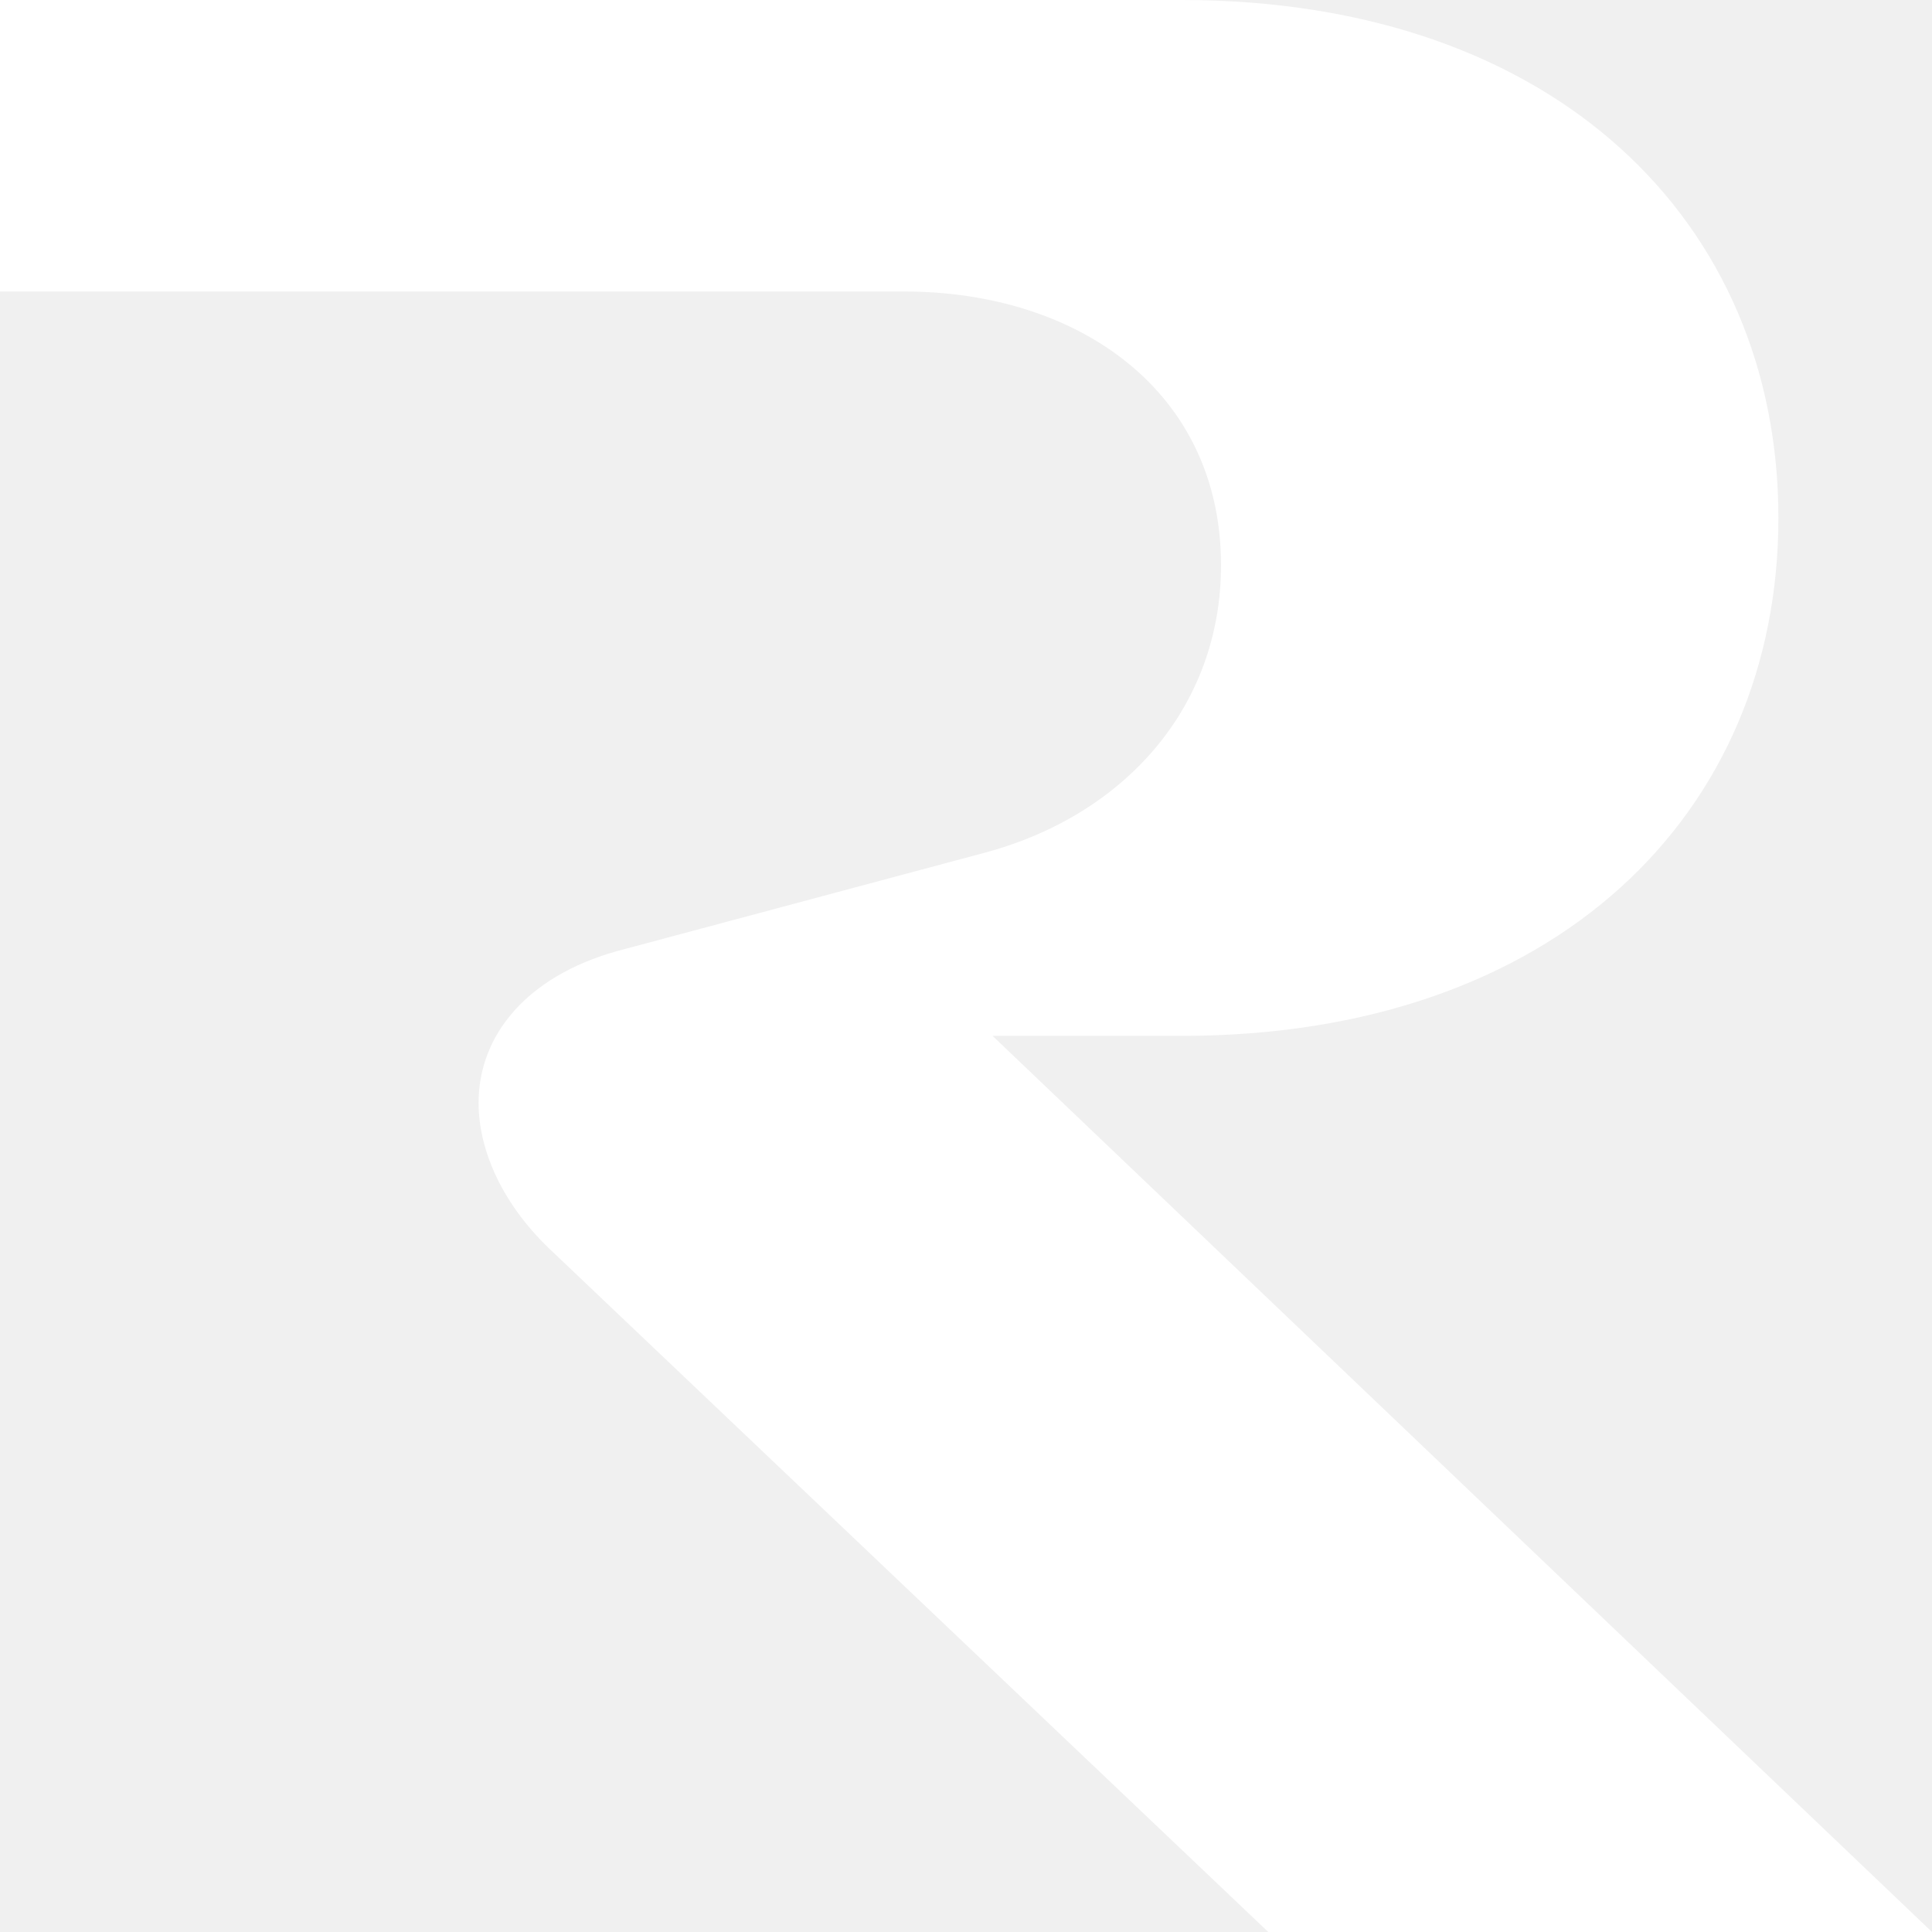
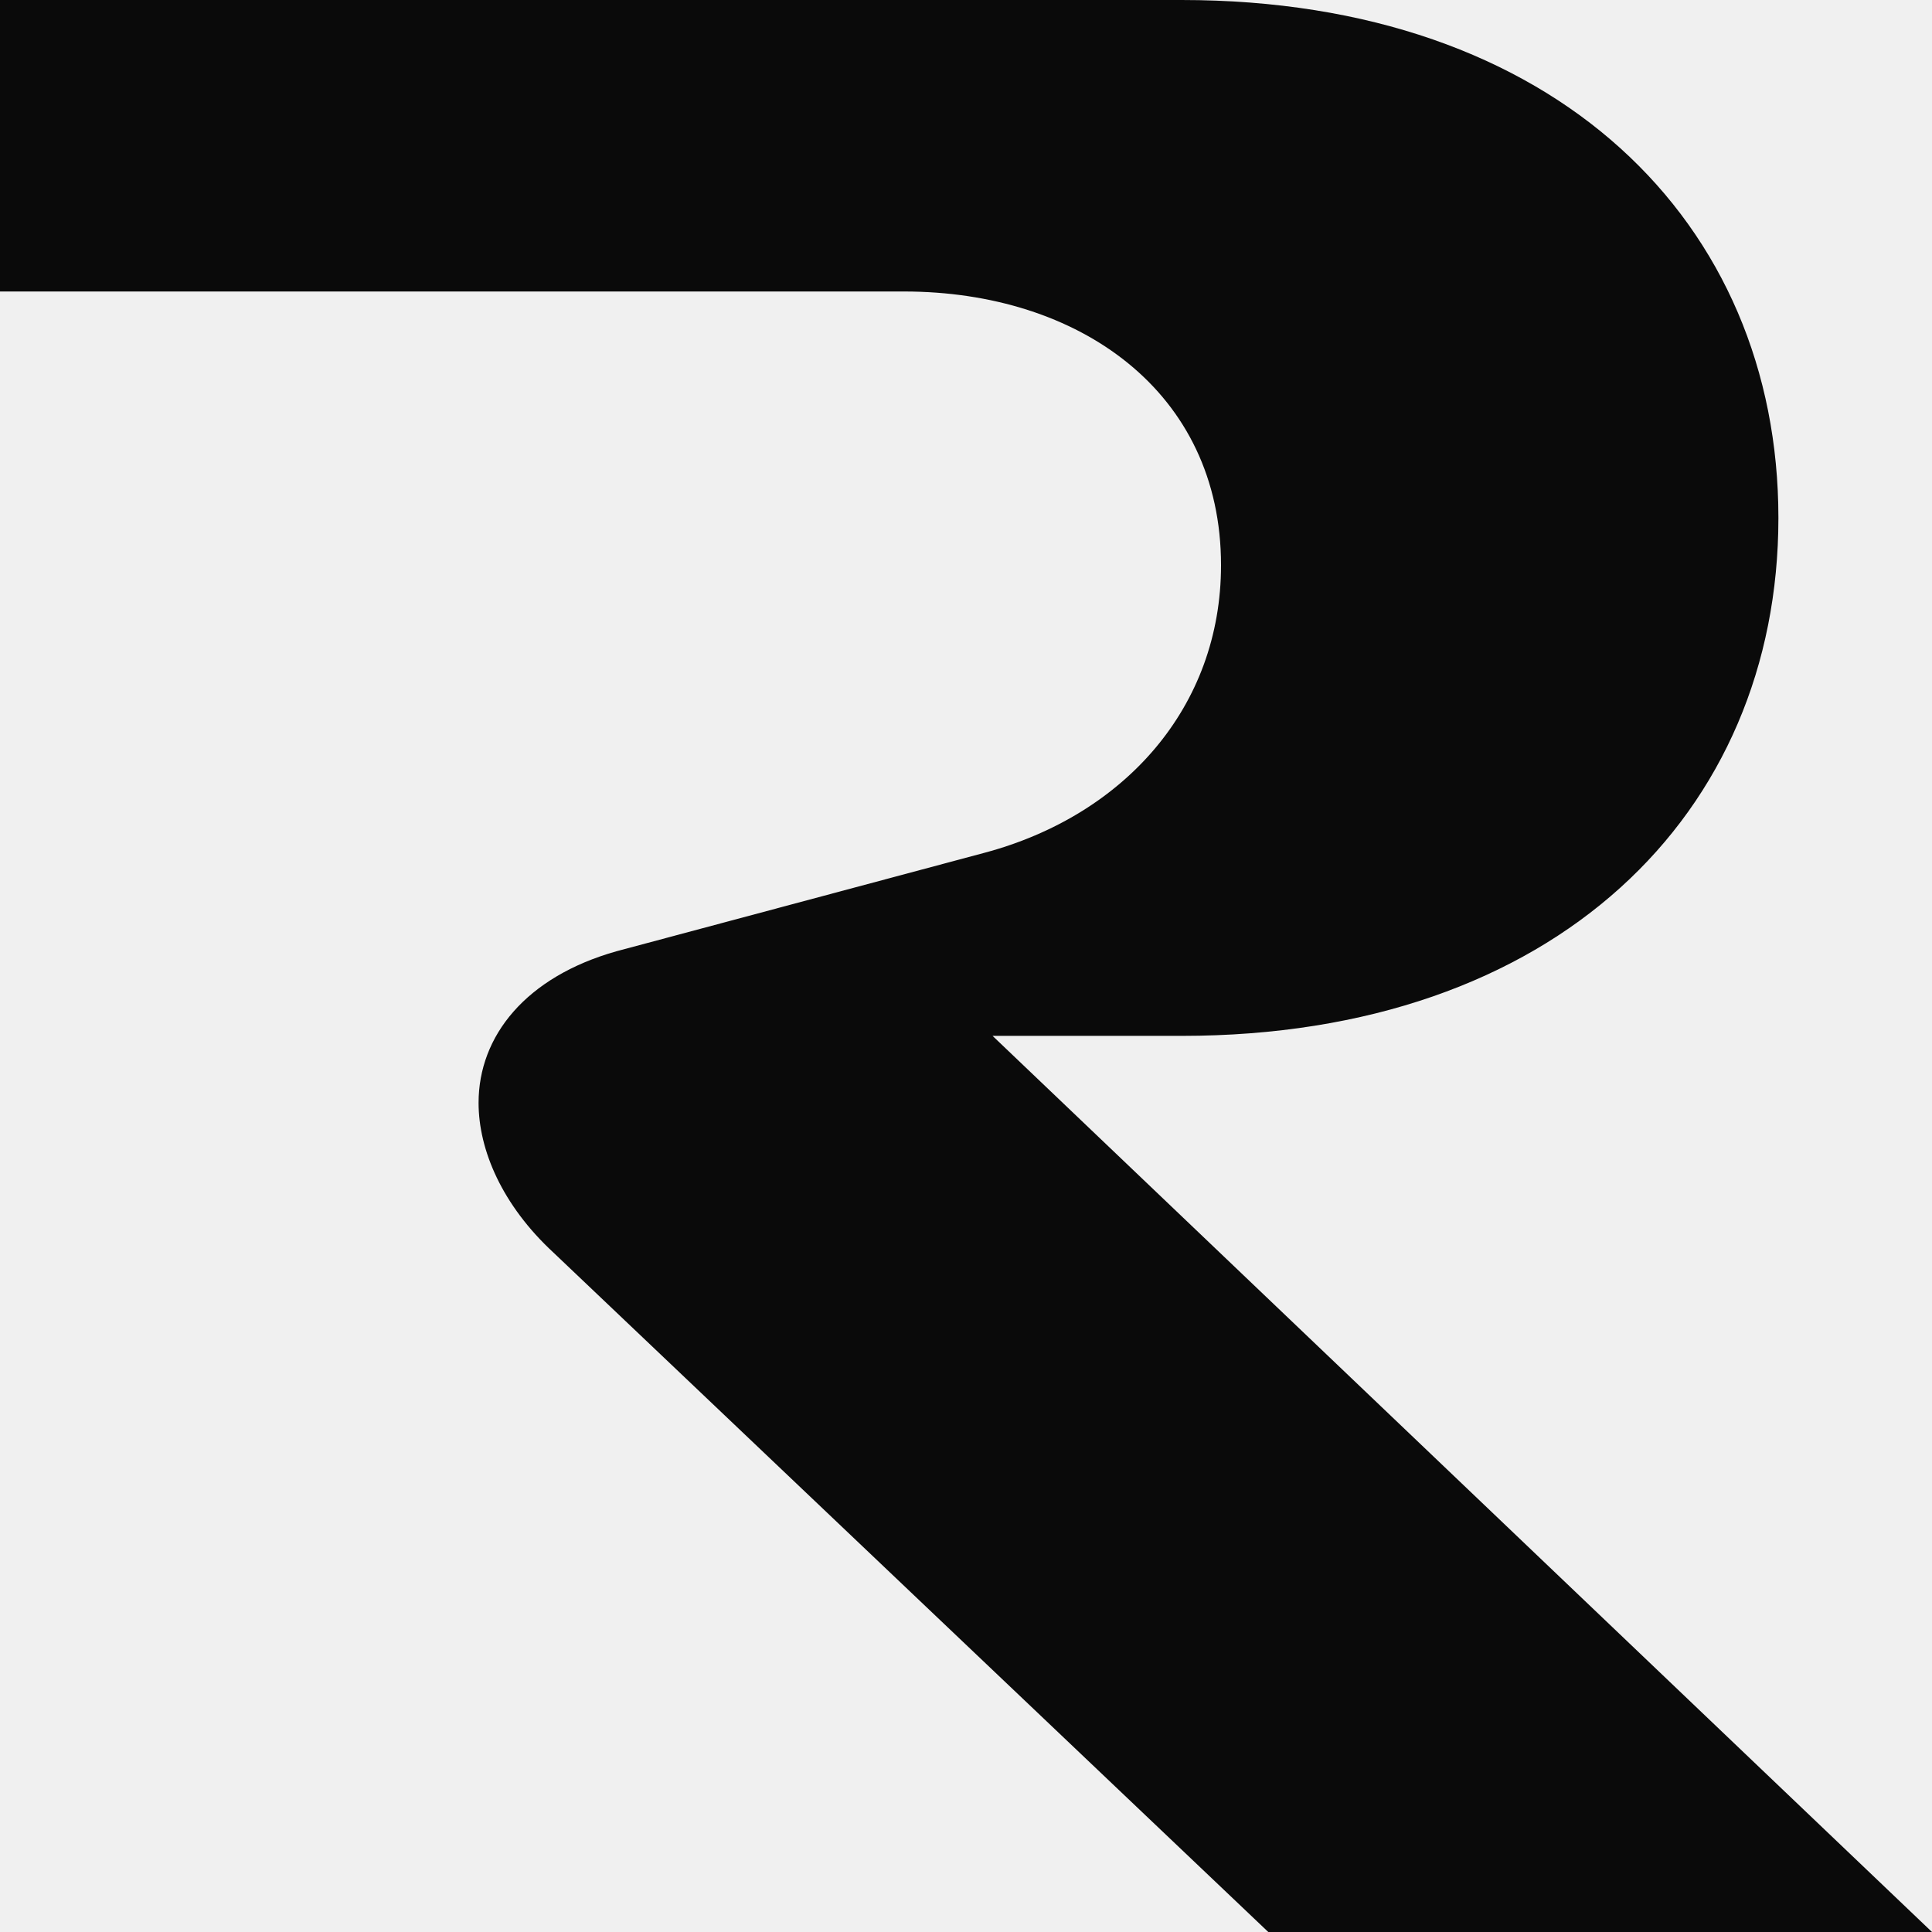
- <svg xmlns="http://www.w3.org/2000/svg" fill="#FFFFFF" role="img" viewBox="0 0 24 24">
+ <svg xmlns="http://www.w3.org/2000/svg" fill="#0a0a0a" role="img" viewBox="0 0 24 24">
  <path d="M14.679 0c4.648 0 7.413 2.765 7.413 6.434s-2.765 6.434-7.413 6.434H12.33L24 24h-8.245l-8.88-8.44c-.636-.588-.93-1.273-.93-1.86 0-.831.587-1.565 1.713-1.883l4.574-1.224c1.737-.465 2.936-1.81 2.936-3.572 0-2.153-1.761-3.4-3.939-3.4H0V0z" />
</svg>
